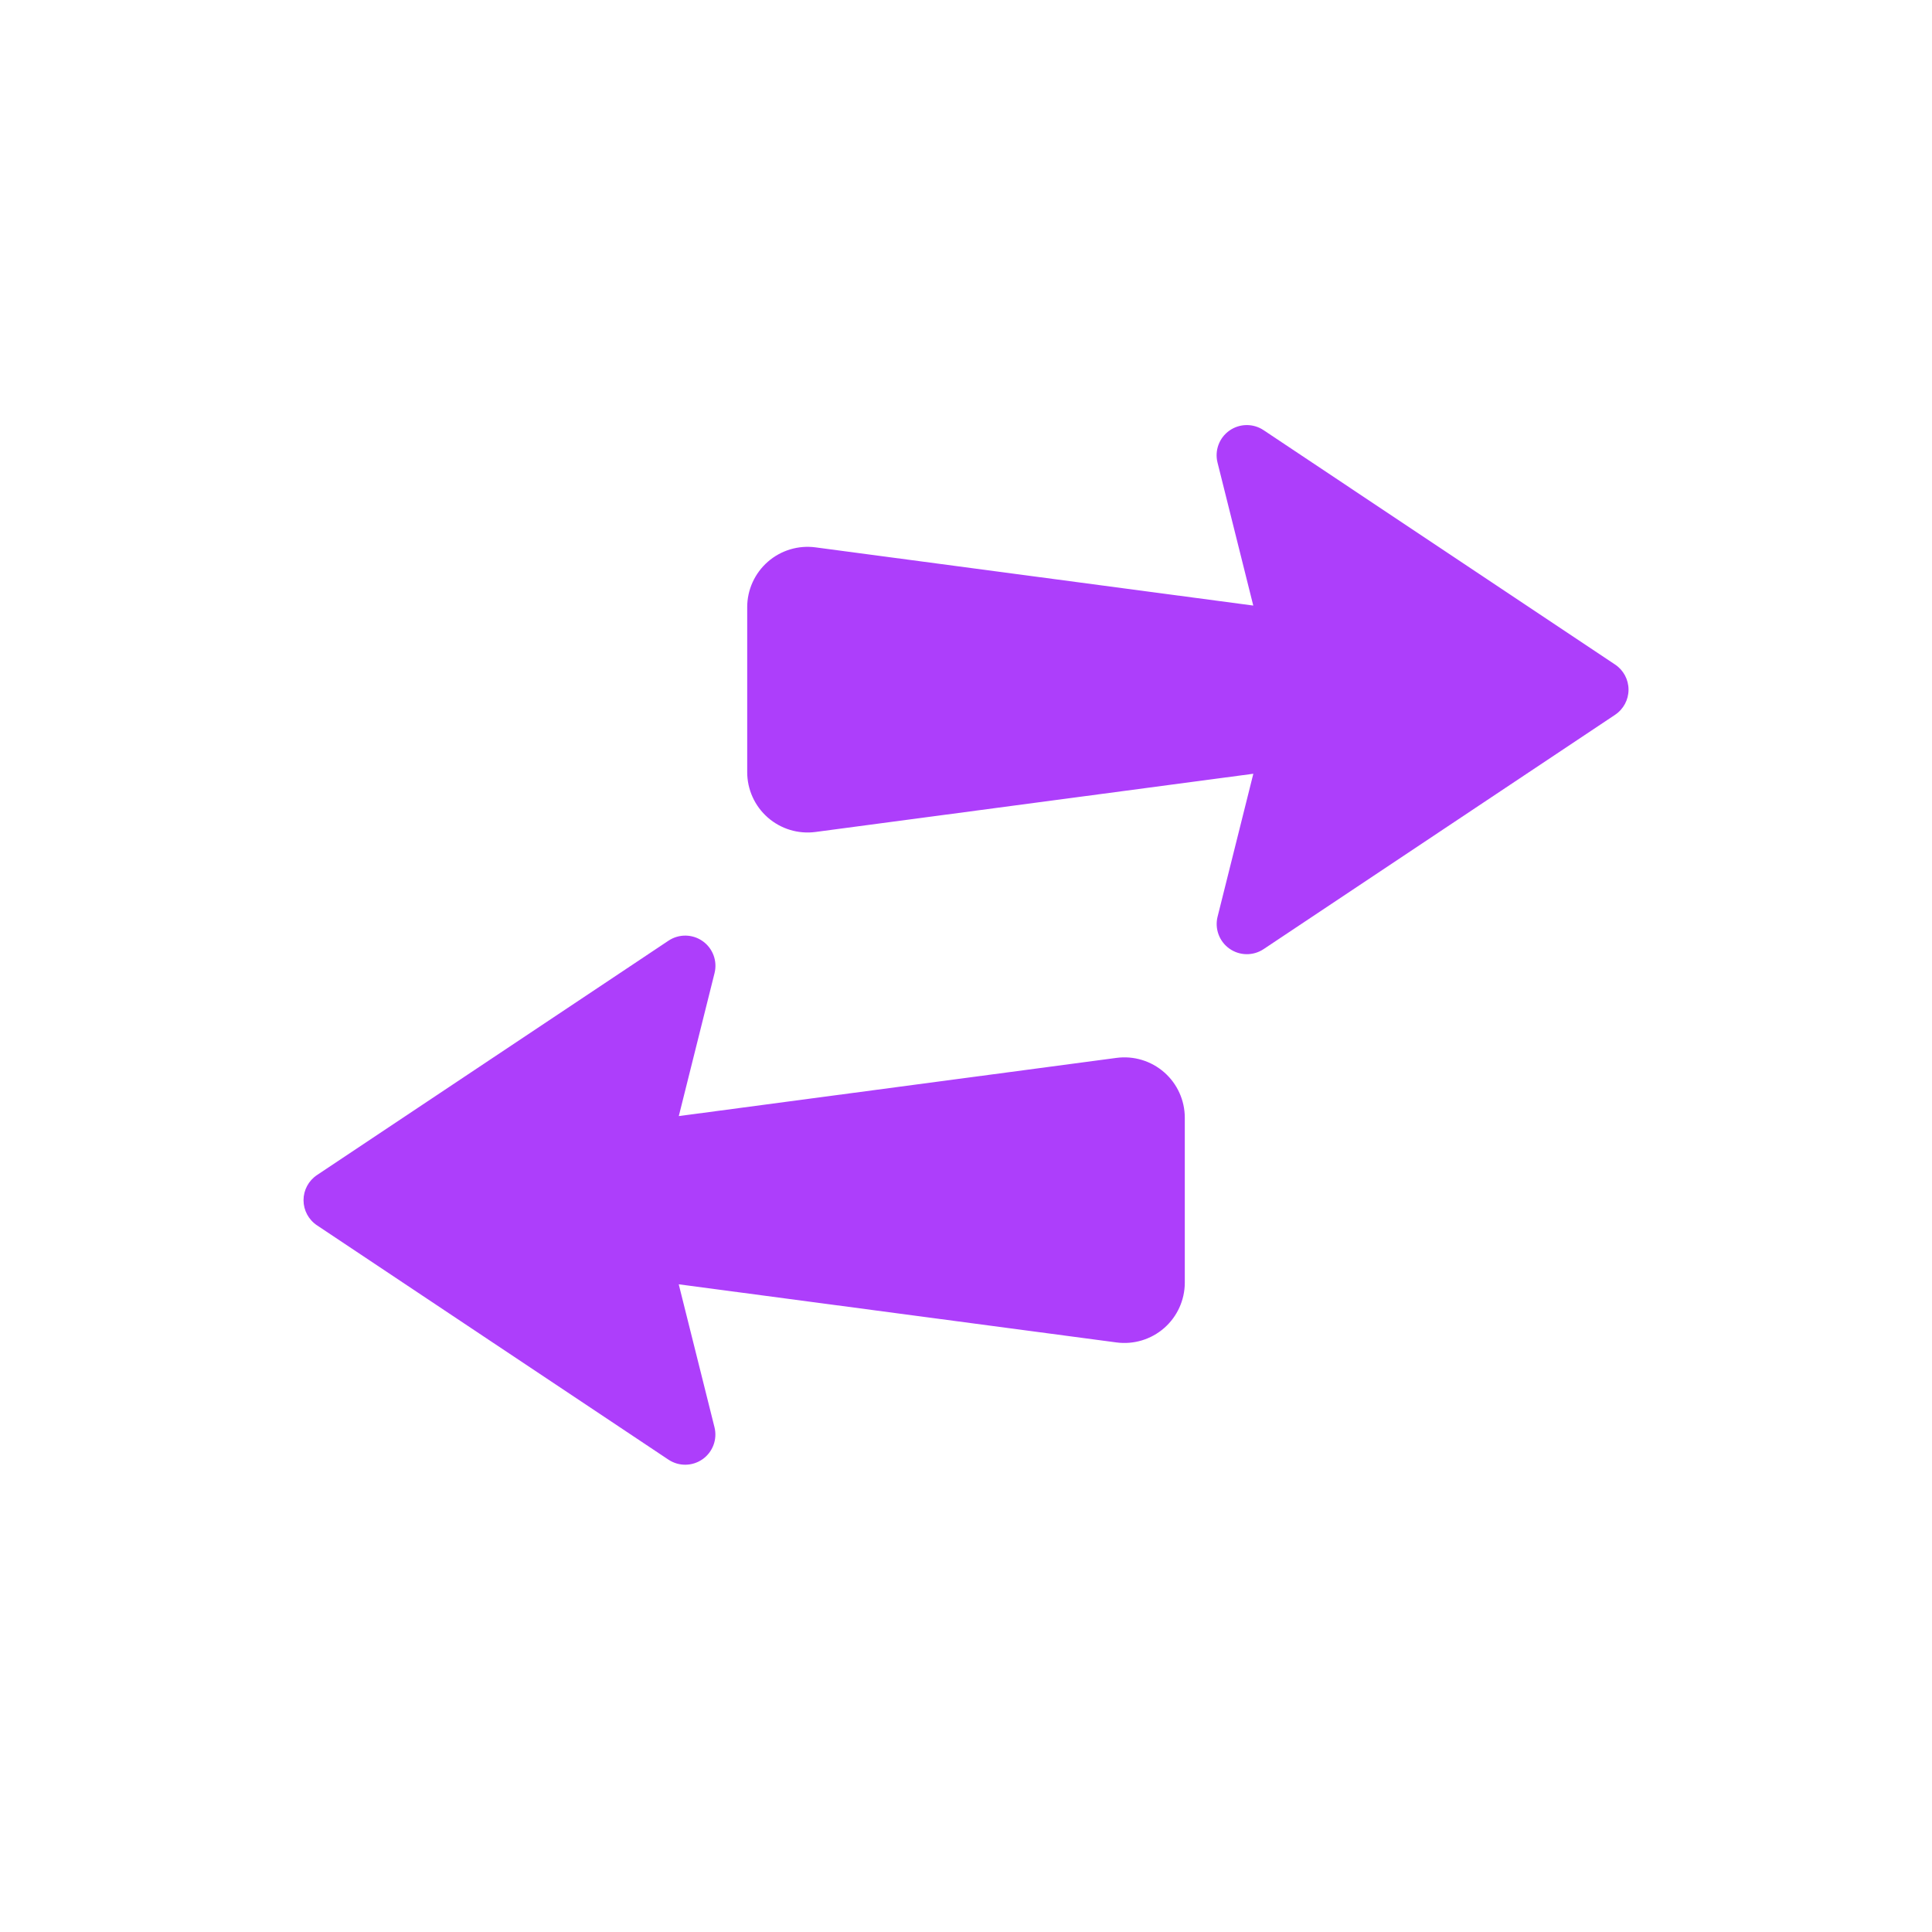
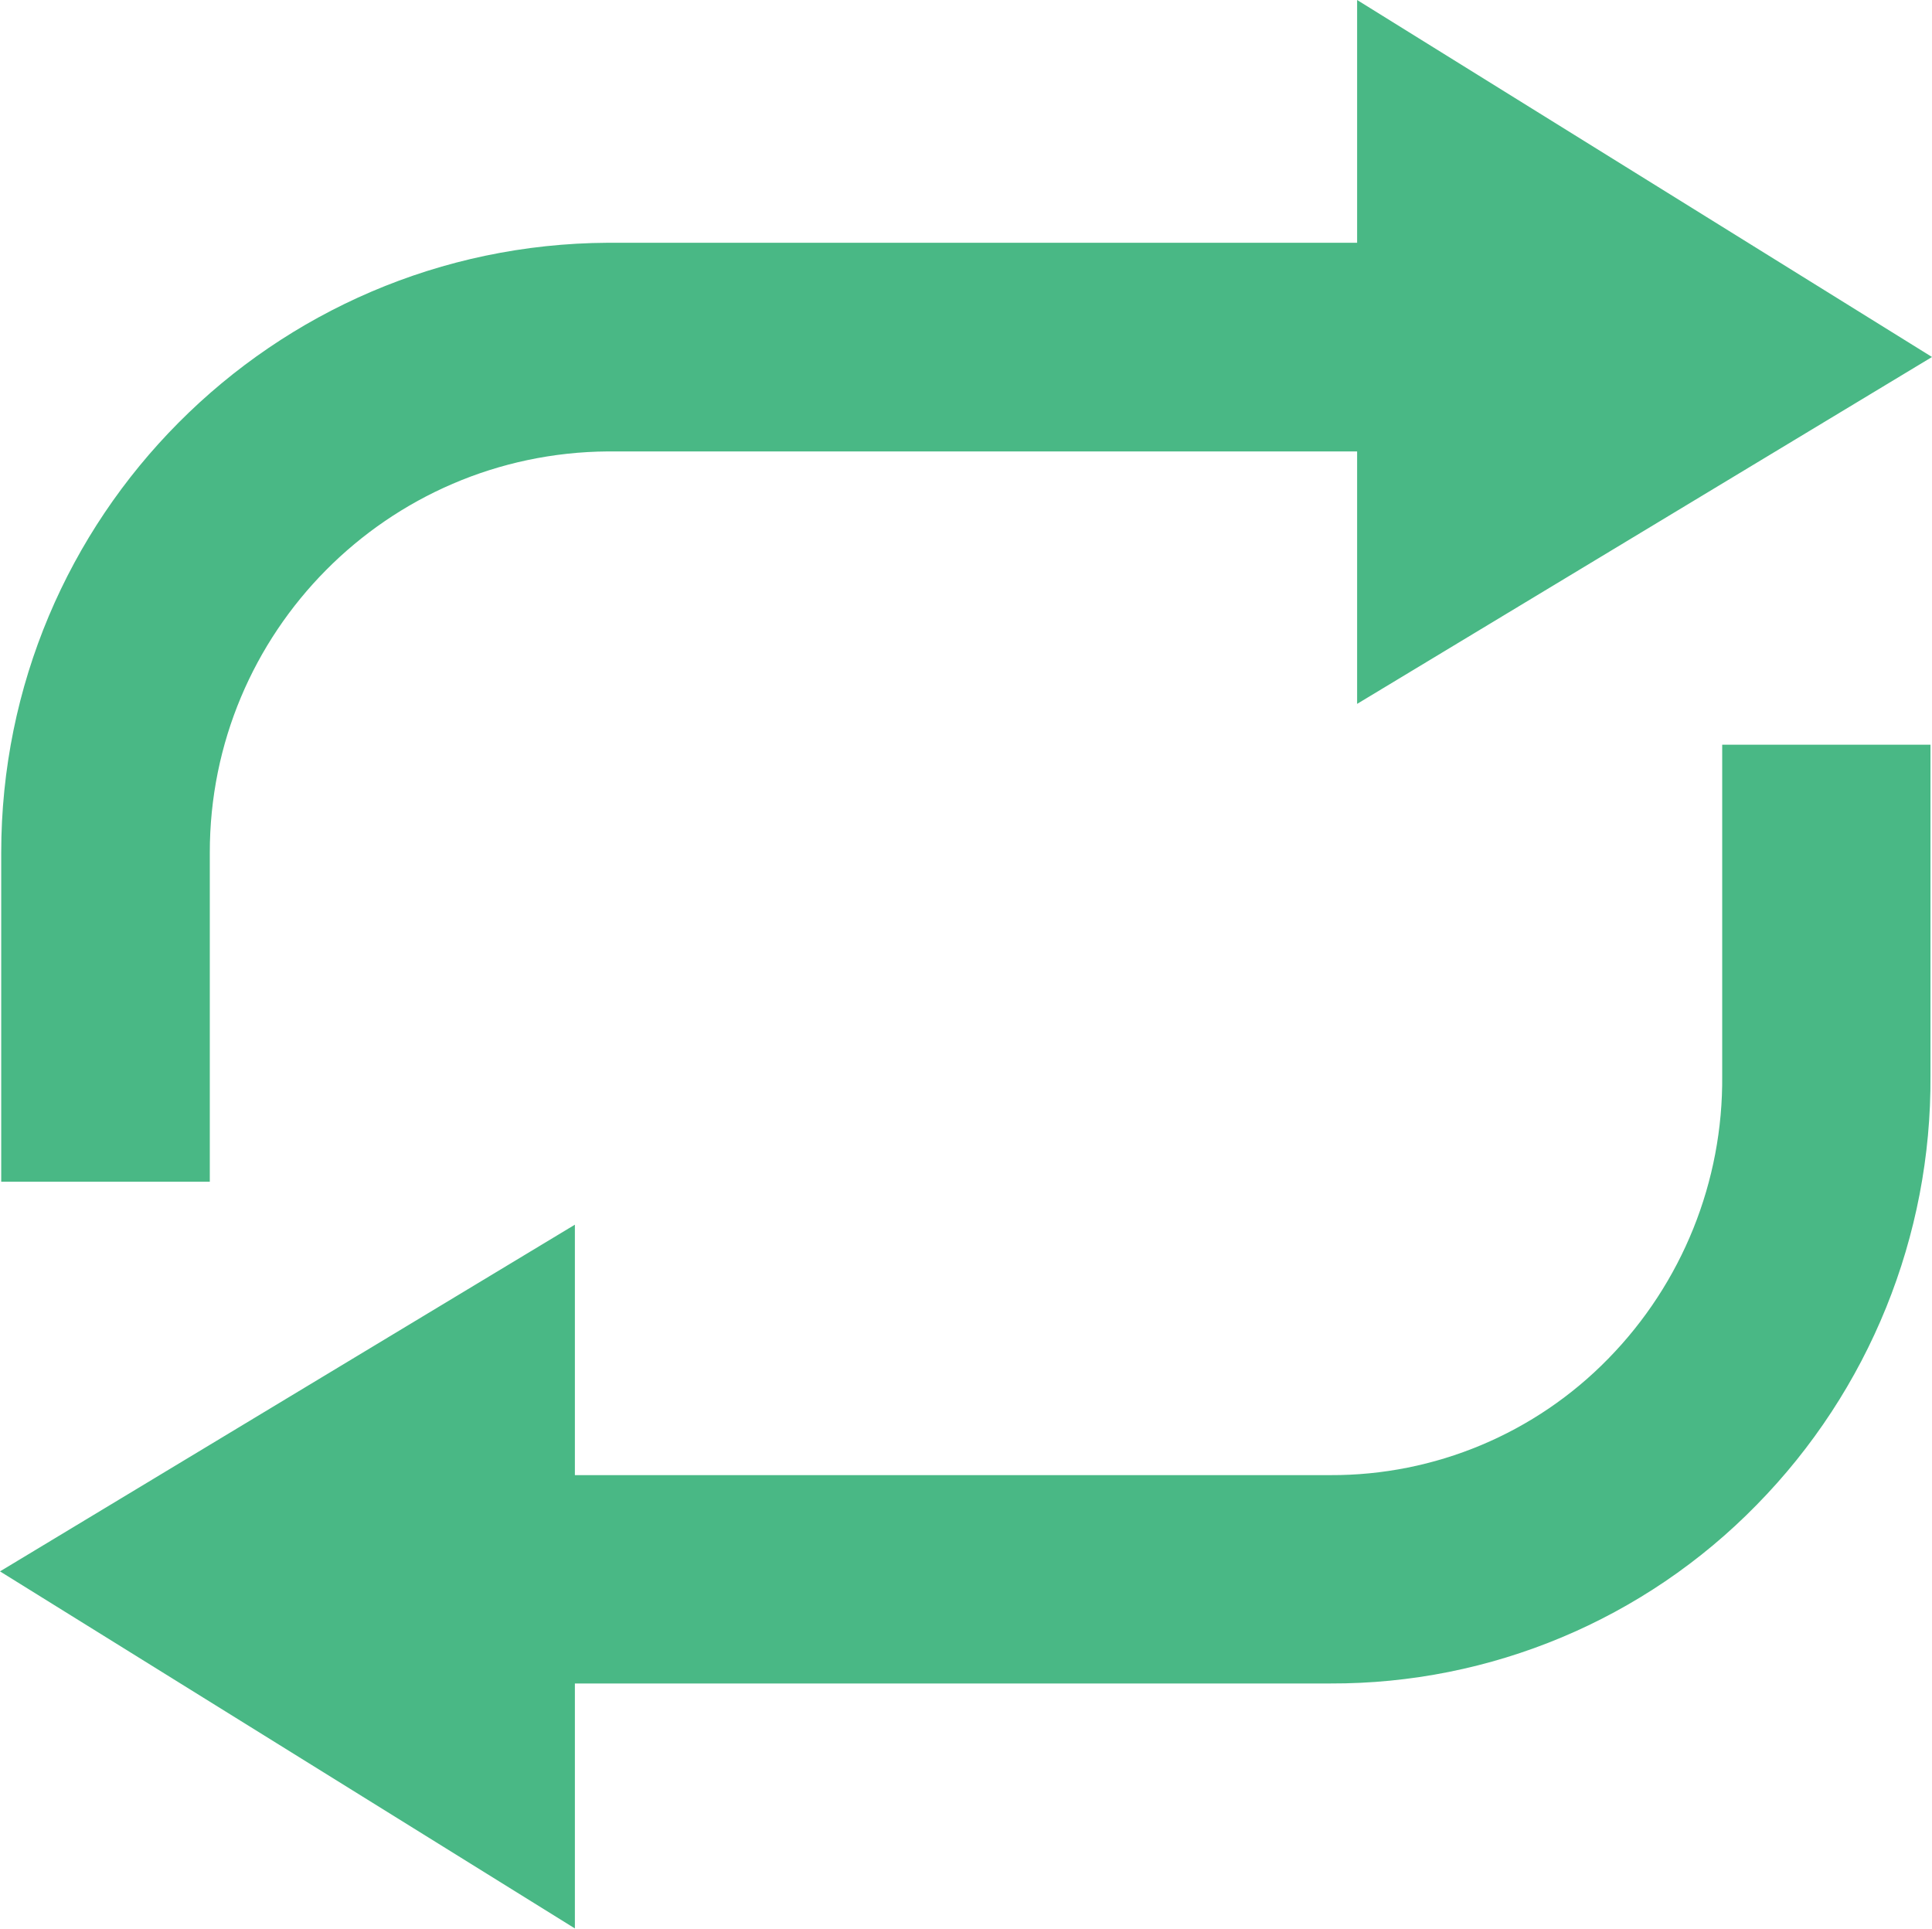
- <svg xmlns="http://www.w3.org/2000/svg" width="32" height="32" viewBox="0 0 32 32">
-   <g fill="none" fill-rule="evenodd">
-     <path fill="#AD3EFB" d="M11.242 18.486l7.25-.964a1 1 0 0 1 1.132.991v2.732a1 1 0 0 1-1.132.99l-7.25-.963.592 2.367a.5.5 0 0 1-.763.537L5.25 20.295a.5.5 0 0 1 0-.832l5.822-3.882a.5.5 0 0 1 .763.537l-.592 2.368zm9.516-5.67l-7.25.964a1 1 0 0 1-1.132-.992v-2.731a1 1 0 0 1 1.132-.991l7.25.964-.592-2.368a.5.5 0 0 1 .763-.537l5.822 3.882a.5.5 0 0 1 0 .832L20.93 15.72a.5.5 0 0 1-.763-.537l.592-2.367z" />
+ <svg xmlns="http://www.w3.org/2000/svg" width="31.715" height="31.655" viewBox="0 0 31.715 31.655">
+   <g id="movement" transform="translate(0 -0.28)">
+     <path id="패스_4350" data-name="패스 4350" d="M22.446,7.689v4.145l9.437-5.694L22.446.28V4.265h-12.3A10.011,10.011,0,0,0,.188,14.278v5.4H3.612v-5.4a6.583,6.583,0,0,1,6.536-6.588h12.3" transform="translate(-0.168)" fill="#49b885" />
+     <path id="패스_4351" data-name="패스 4351" d="M28.271,119.955A6.549,6.549,0,0,1,26.4,124.6a6.339,6.339,0,0,1-4.562,1.911H9.437V122.4L0,128.091l9.437,5.861v-4.021h12.4a9.739,9.739,0,0,0,7-2.932,9.954,9.954,0,0,0,2.853-7.045v-5.433H28.271v5.433Z" transform="translate(0 -102.017)" fill="#49b885" />
  </g>
</svg>
